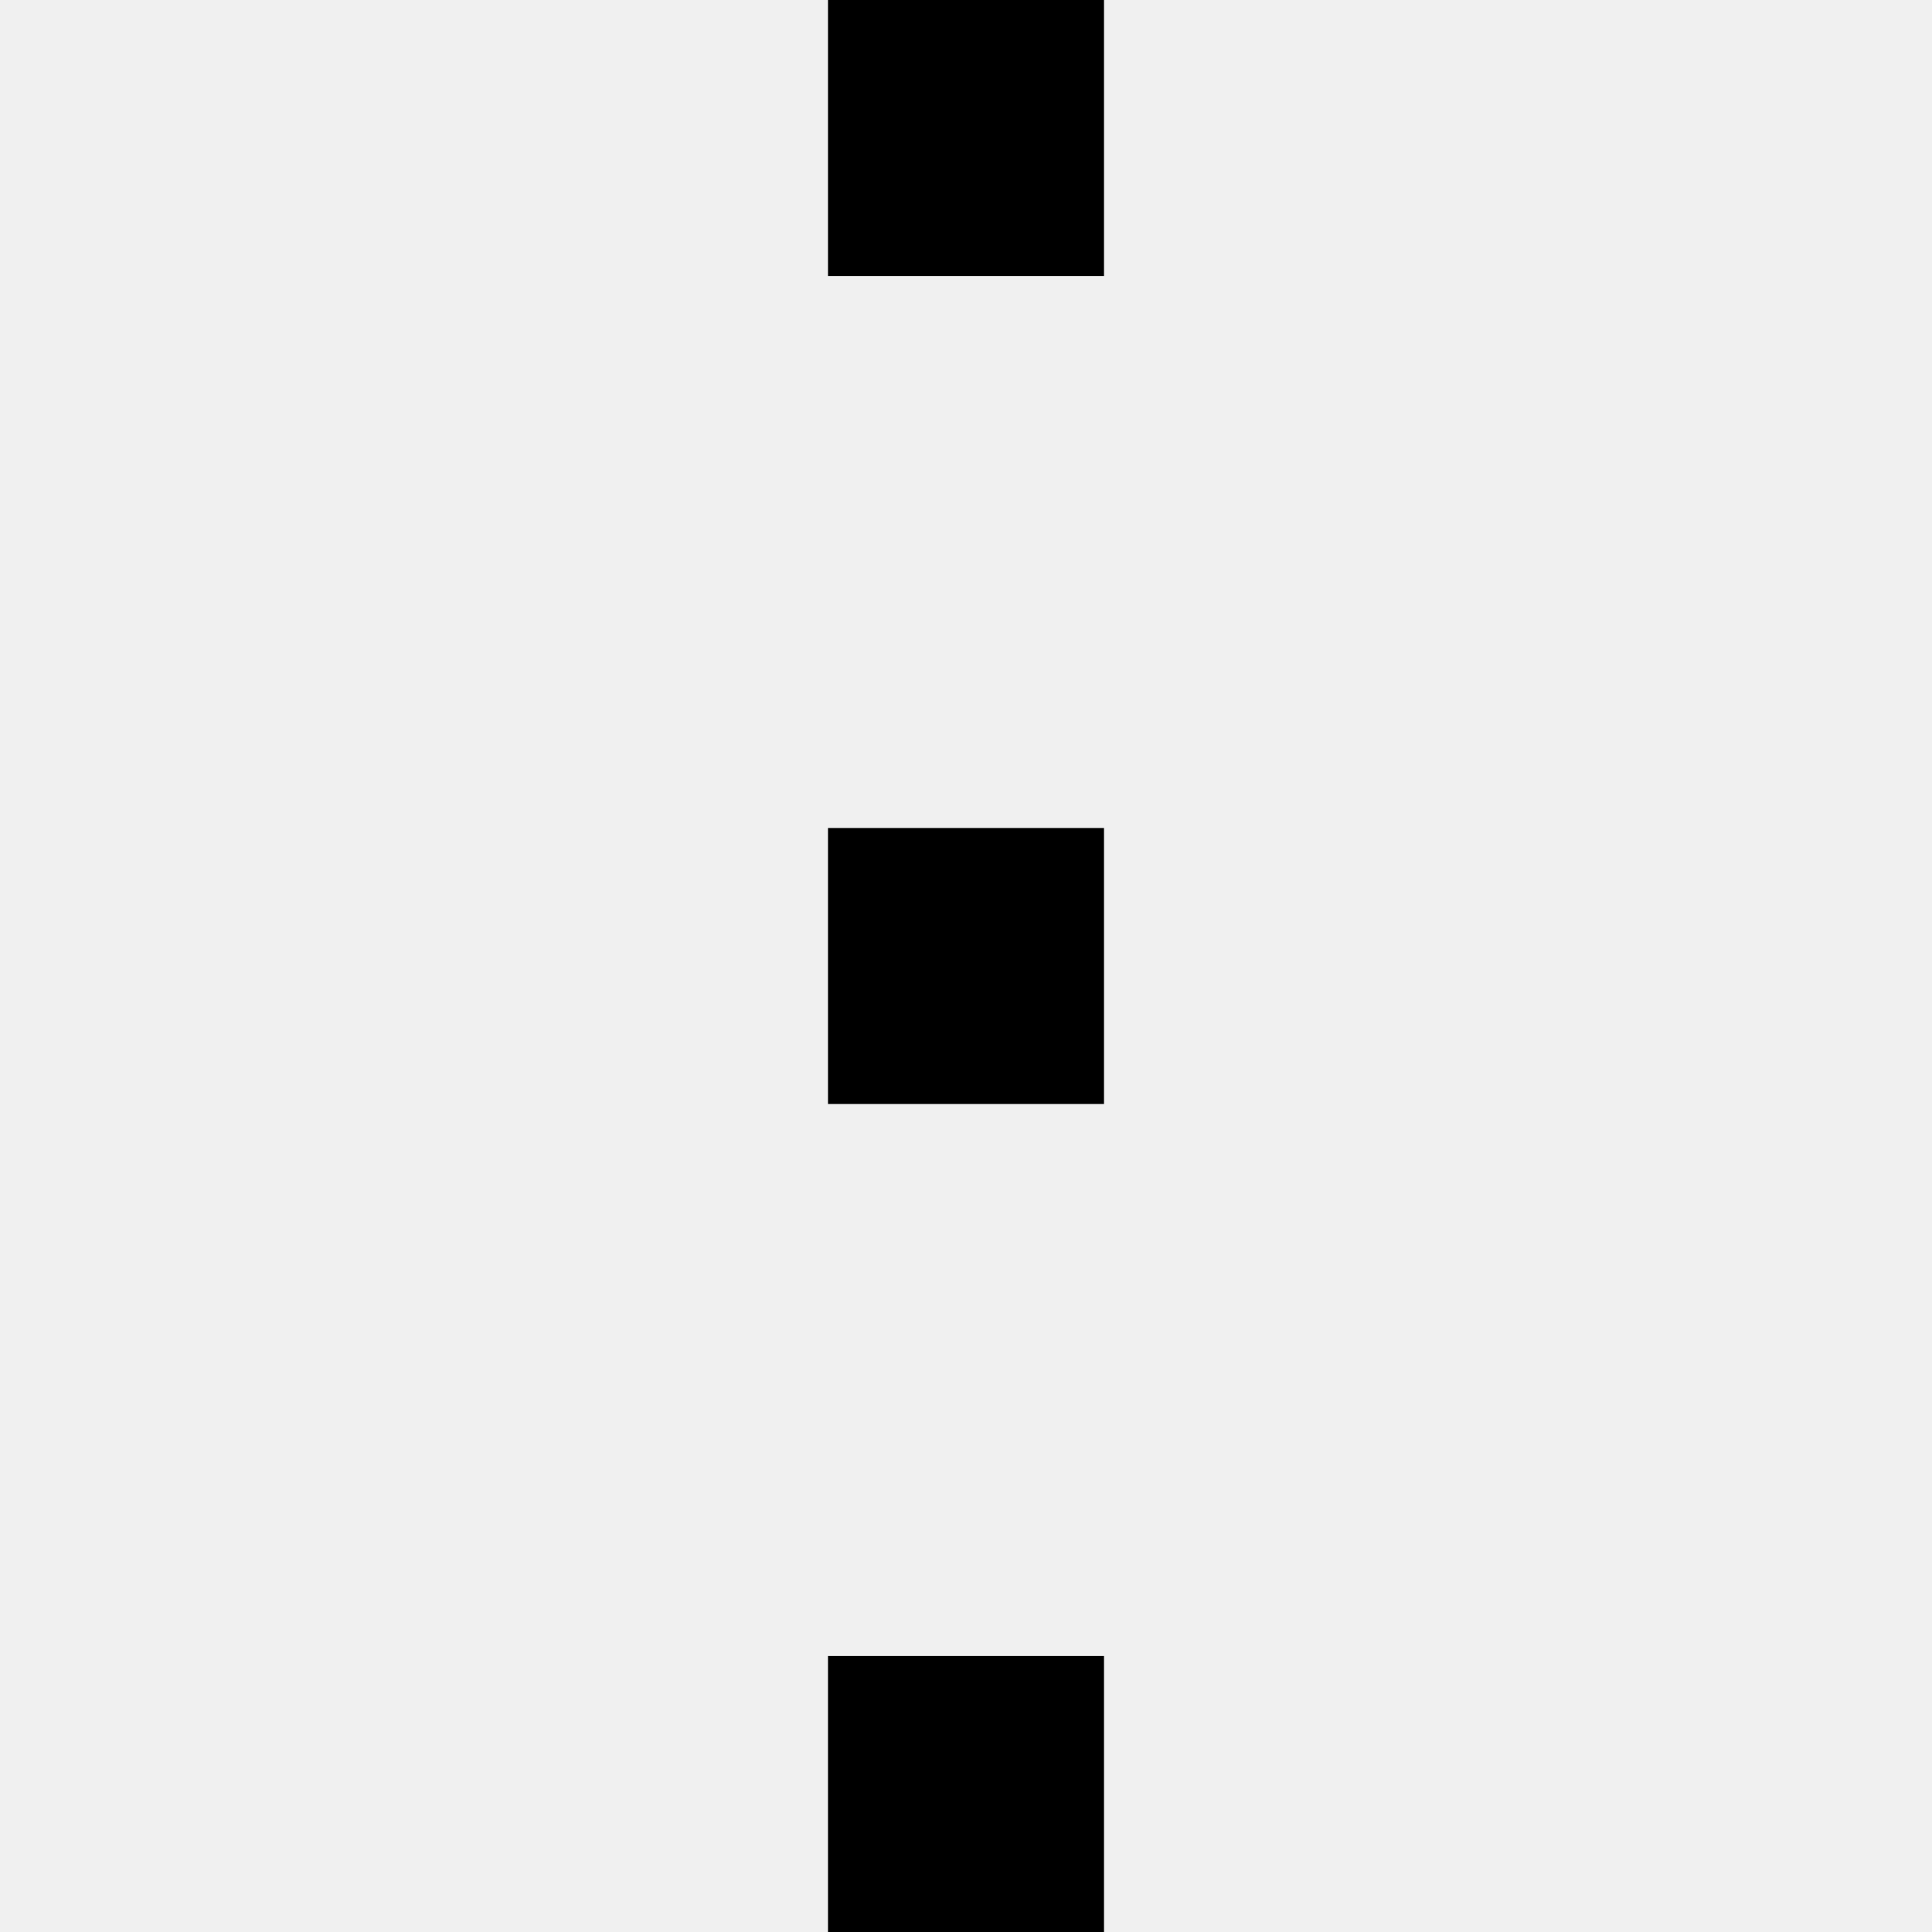
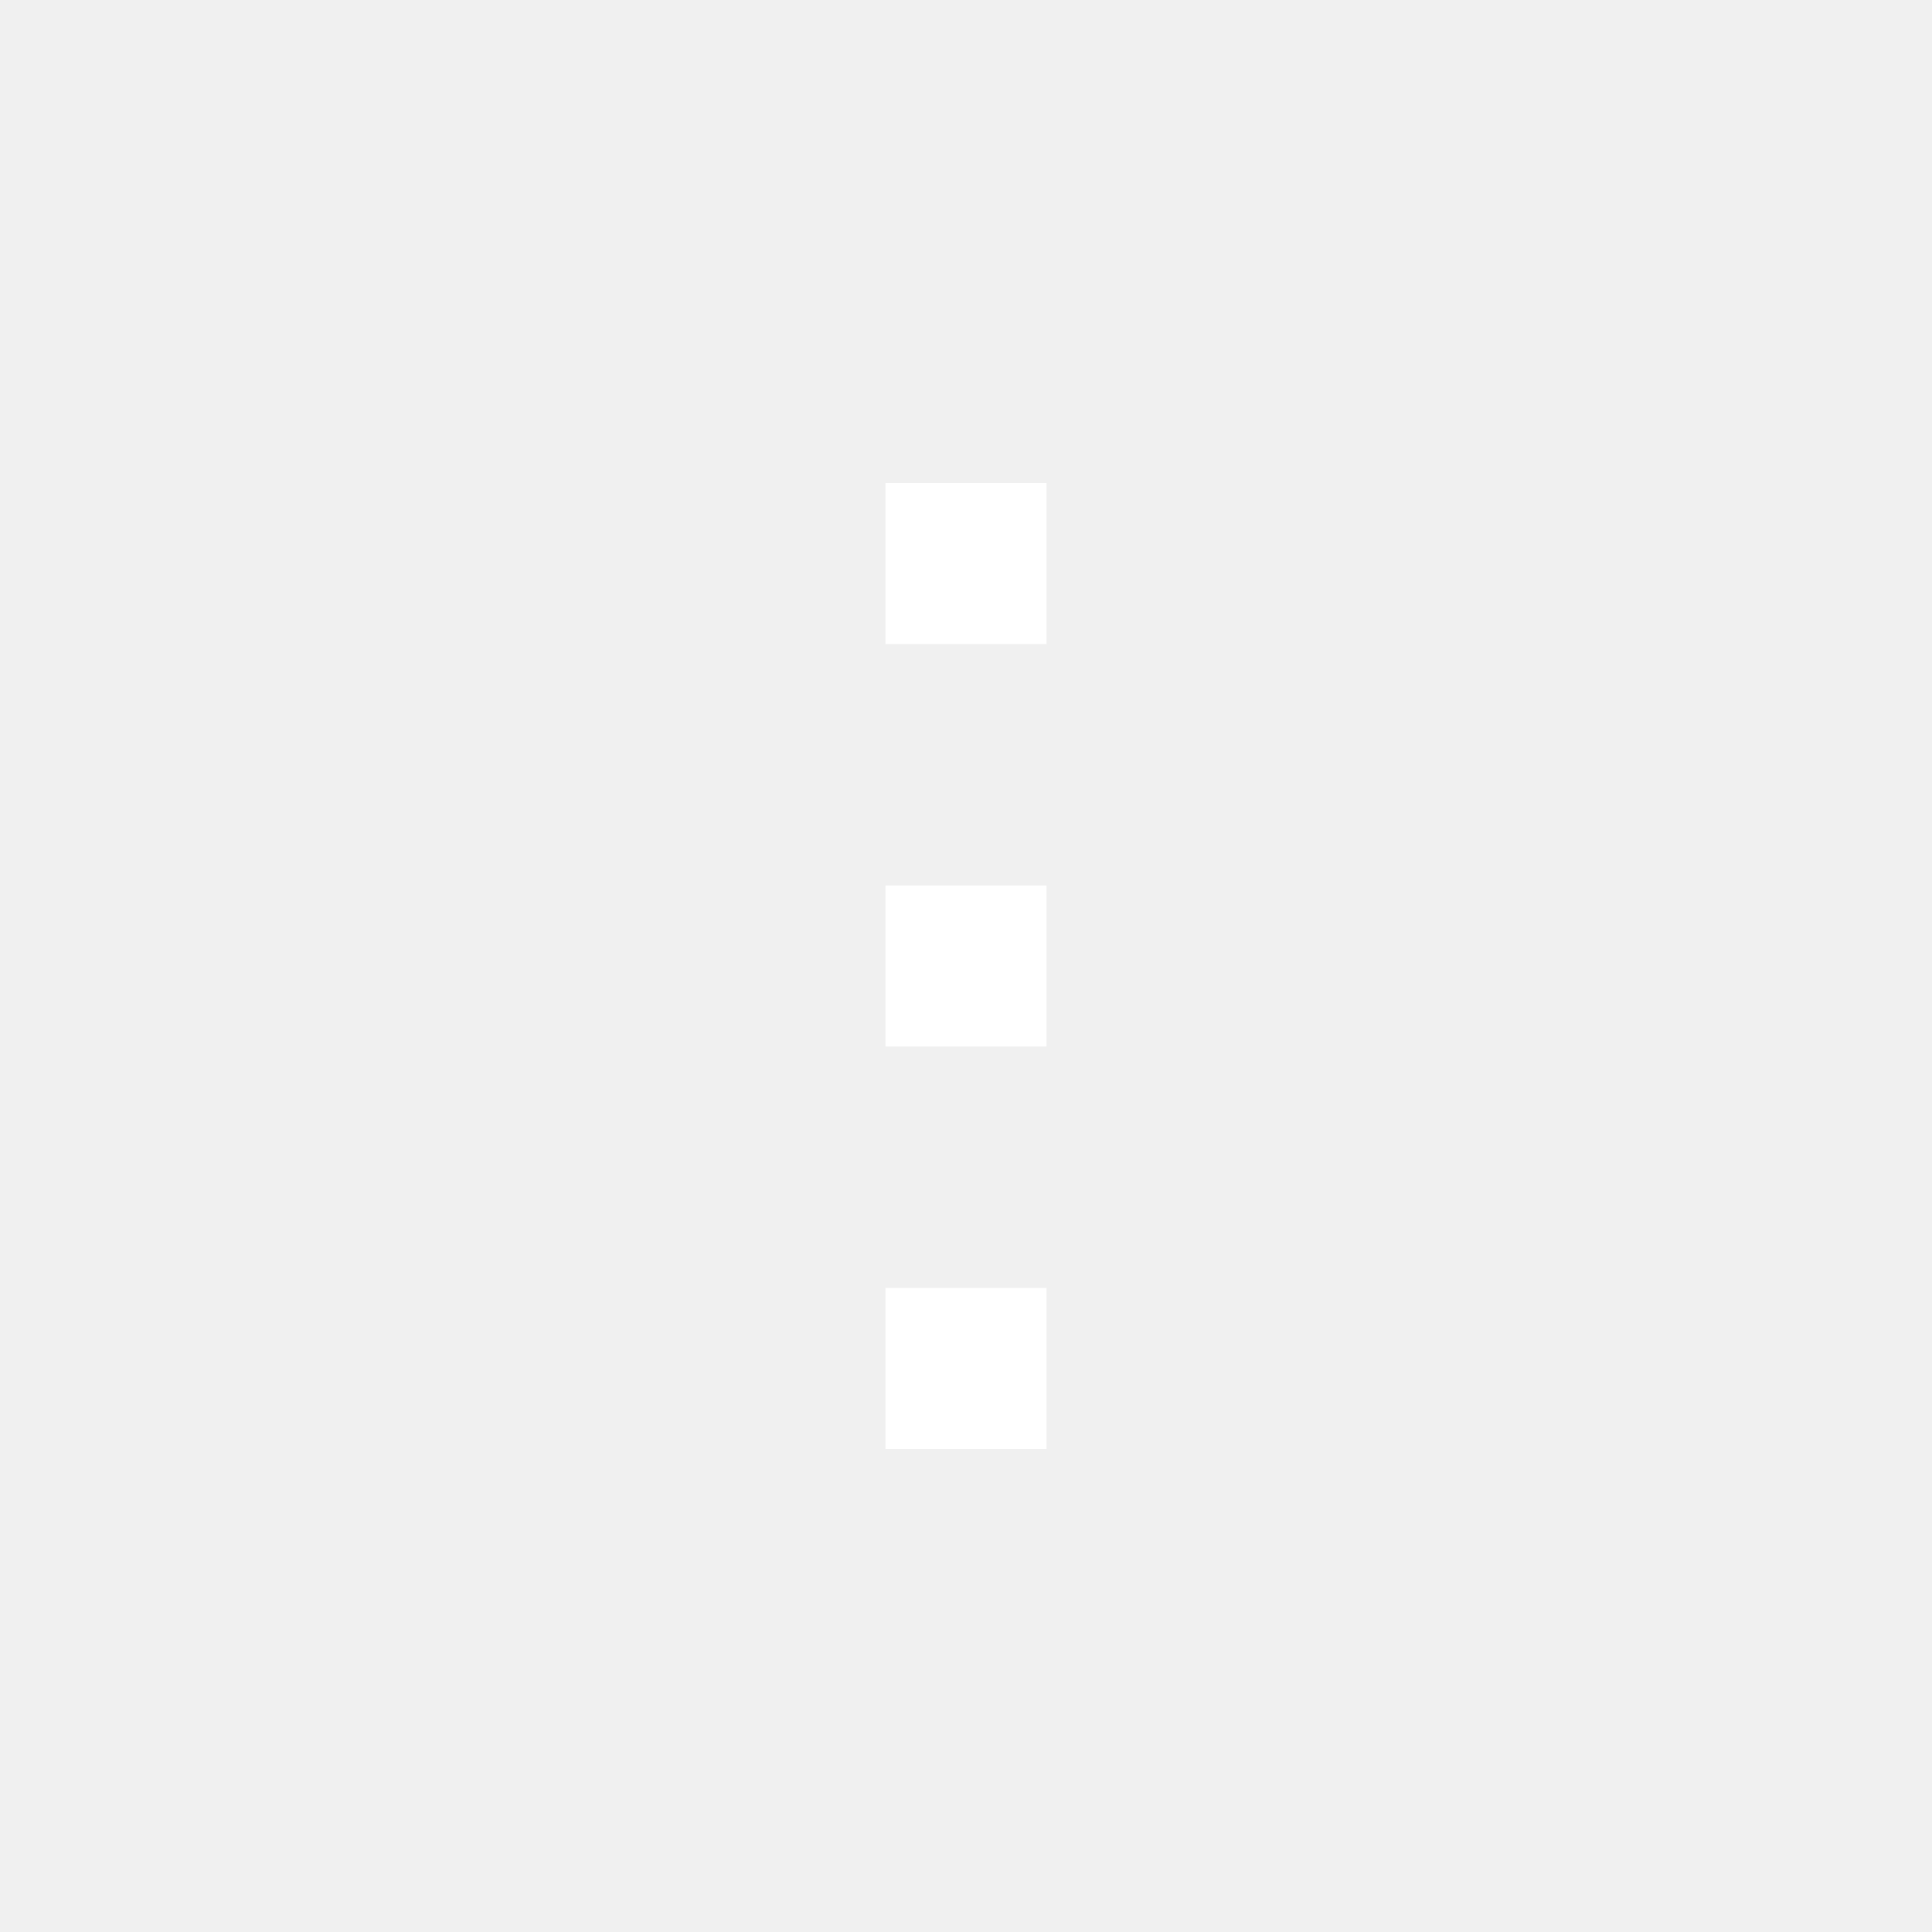
- <svg xmlns="http://www.w3.org/2000/svg" width="100" height="100" viewBox="0 0 2 14" fill="none">
-   <rect x="2" width="2" height="2" transform="rotate(90 2 0)" fill="black" />
-   <rect x="2" y="6" width="2" height="2" transform="rotate(90 2 6)" fill="black" />
-   <rect x="2" y="12" width="2" height="2" transform="rotate(90 2 12)" fill="black" />
+ <svg xmlns="http://www.w3.org/2000/svg" id="Icons" viewBox="0 0 240 240">
+   <defs>
+     <style>.cls-1{fill:#fff;stroke-width:0px;}</style>
+   </defs>
+   <rect class="cls-1" x="110" y="60" width="20" height="20" transform="translate(190 -50) rotate(90)" />
+   <rect class="cls-1" x="110" y="110" width="20" height="20" transform="translate(240 0) rotate(90)" />
+   <rect class="cls-1" x="110" y="160" width="20" height="20" transform="translate(290 50) rotate(90)" />
</svg>
